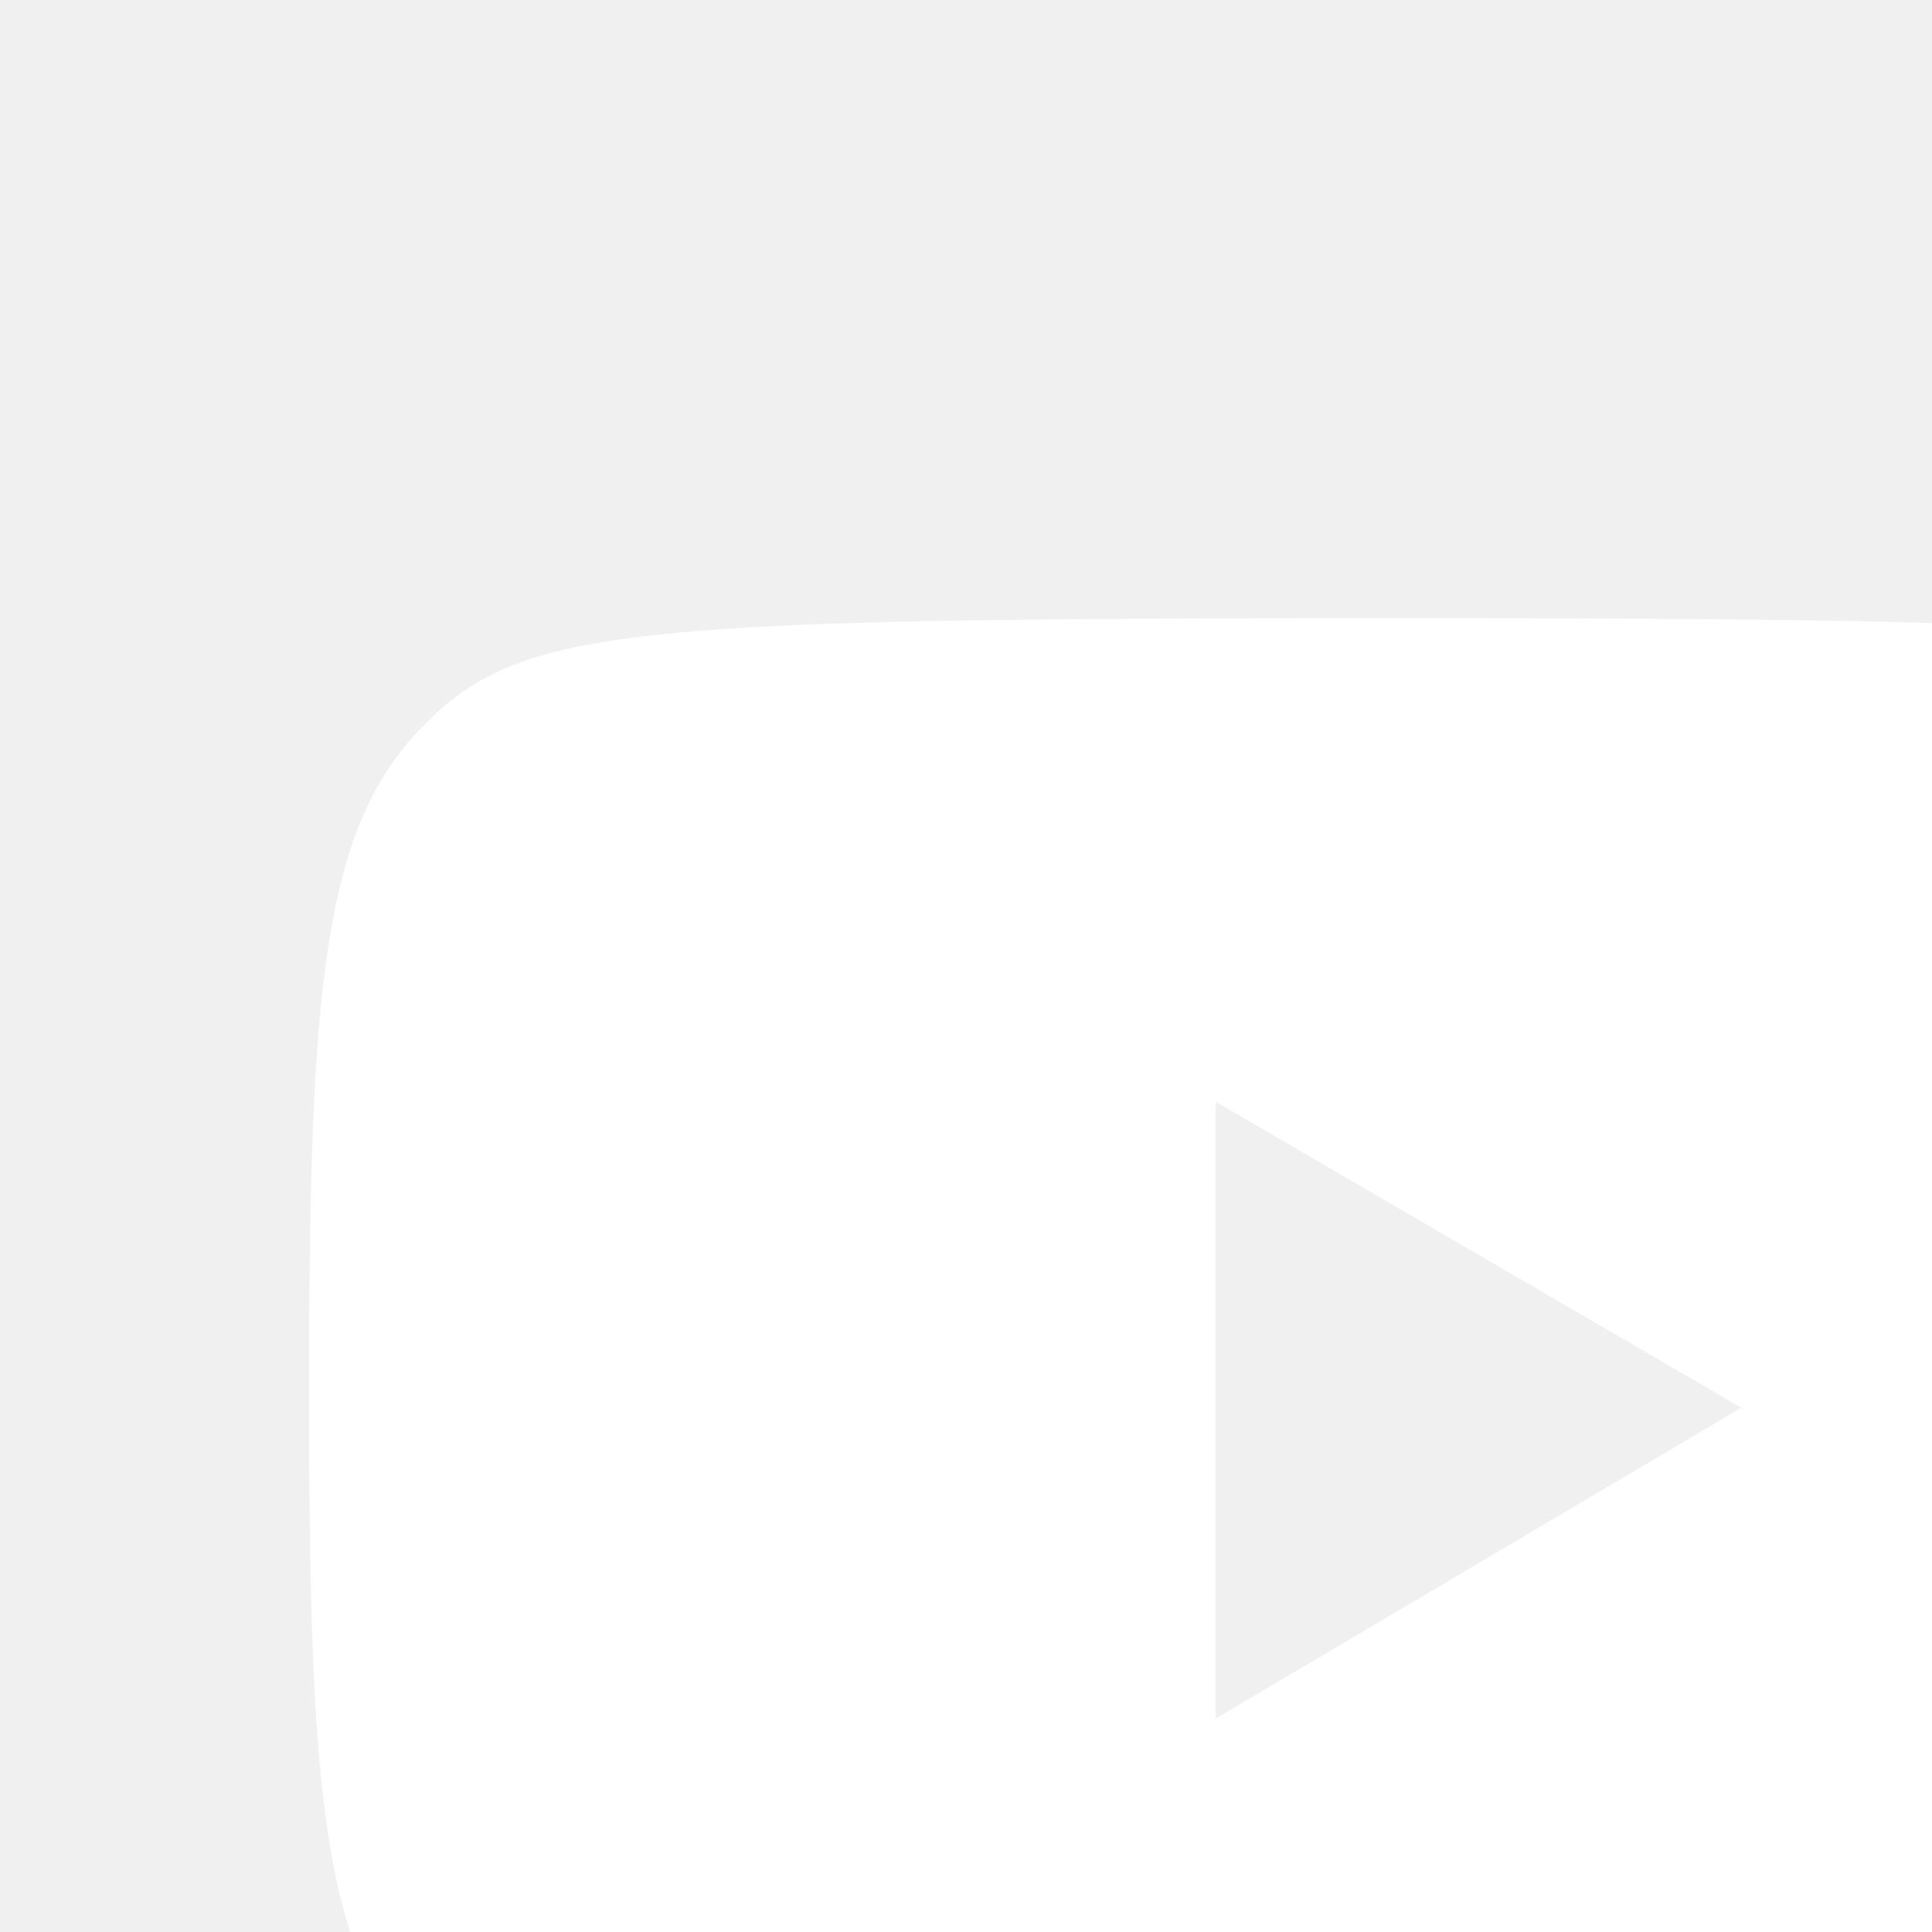
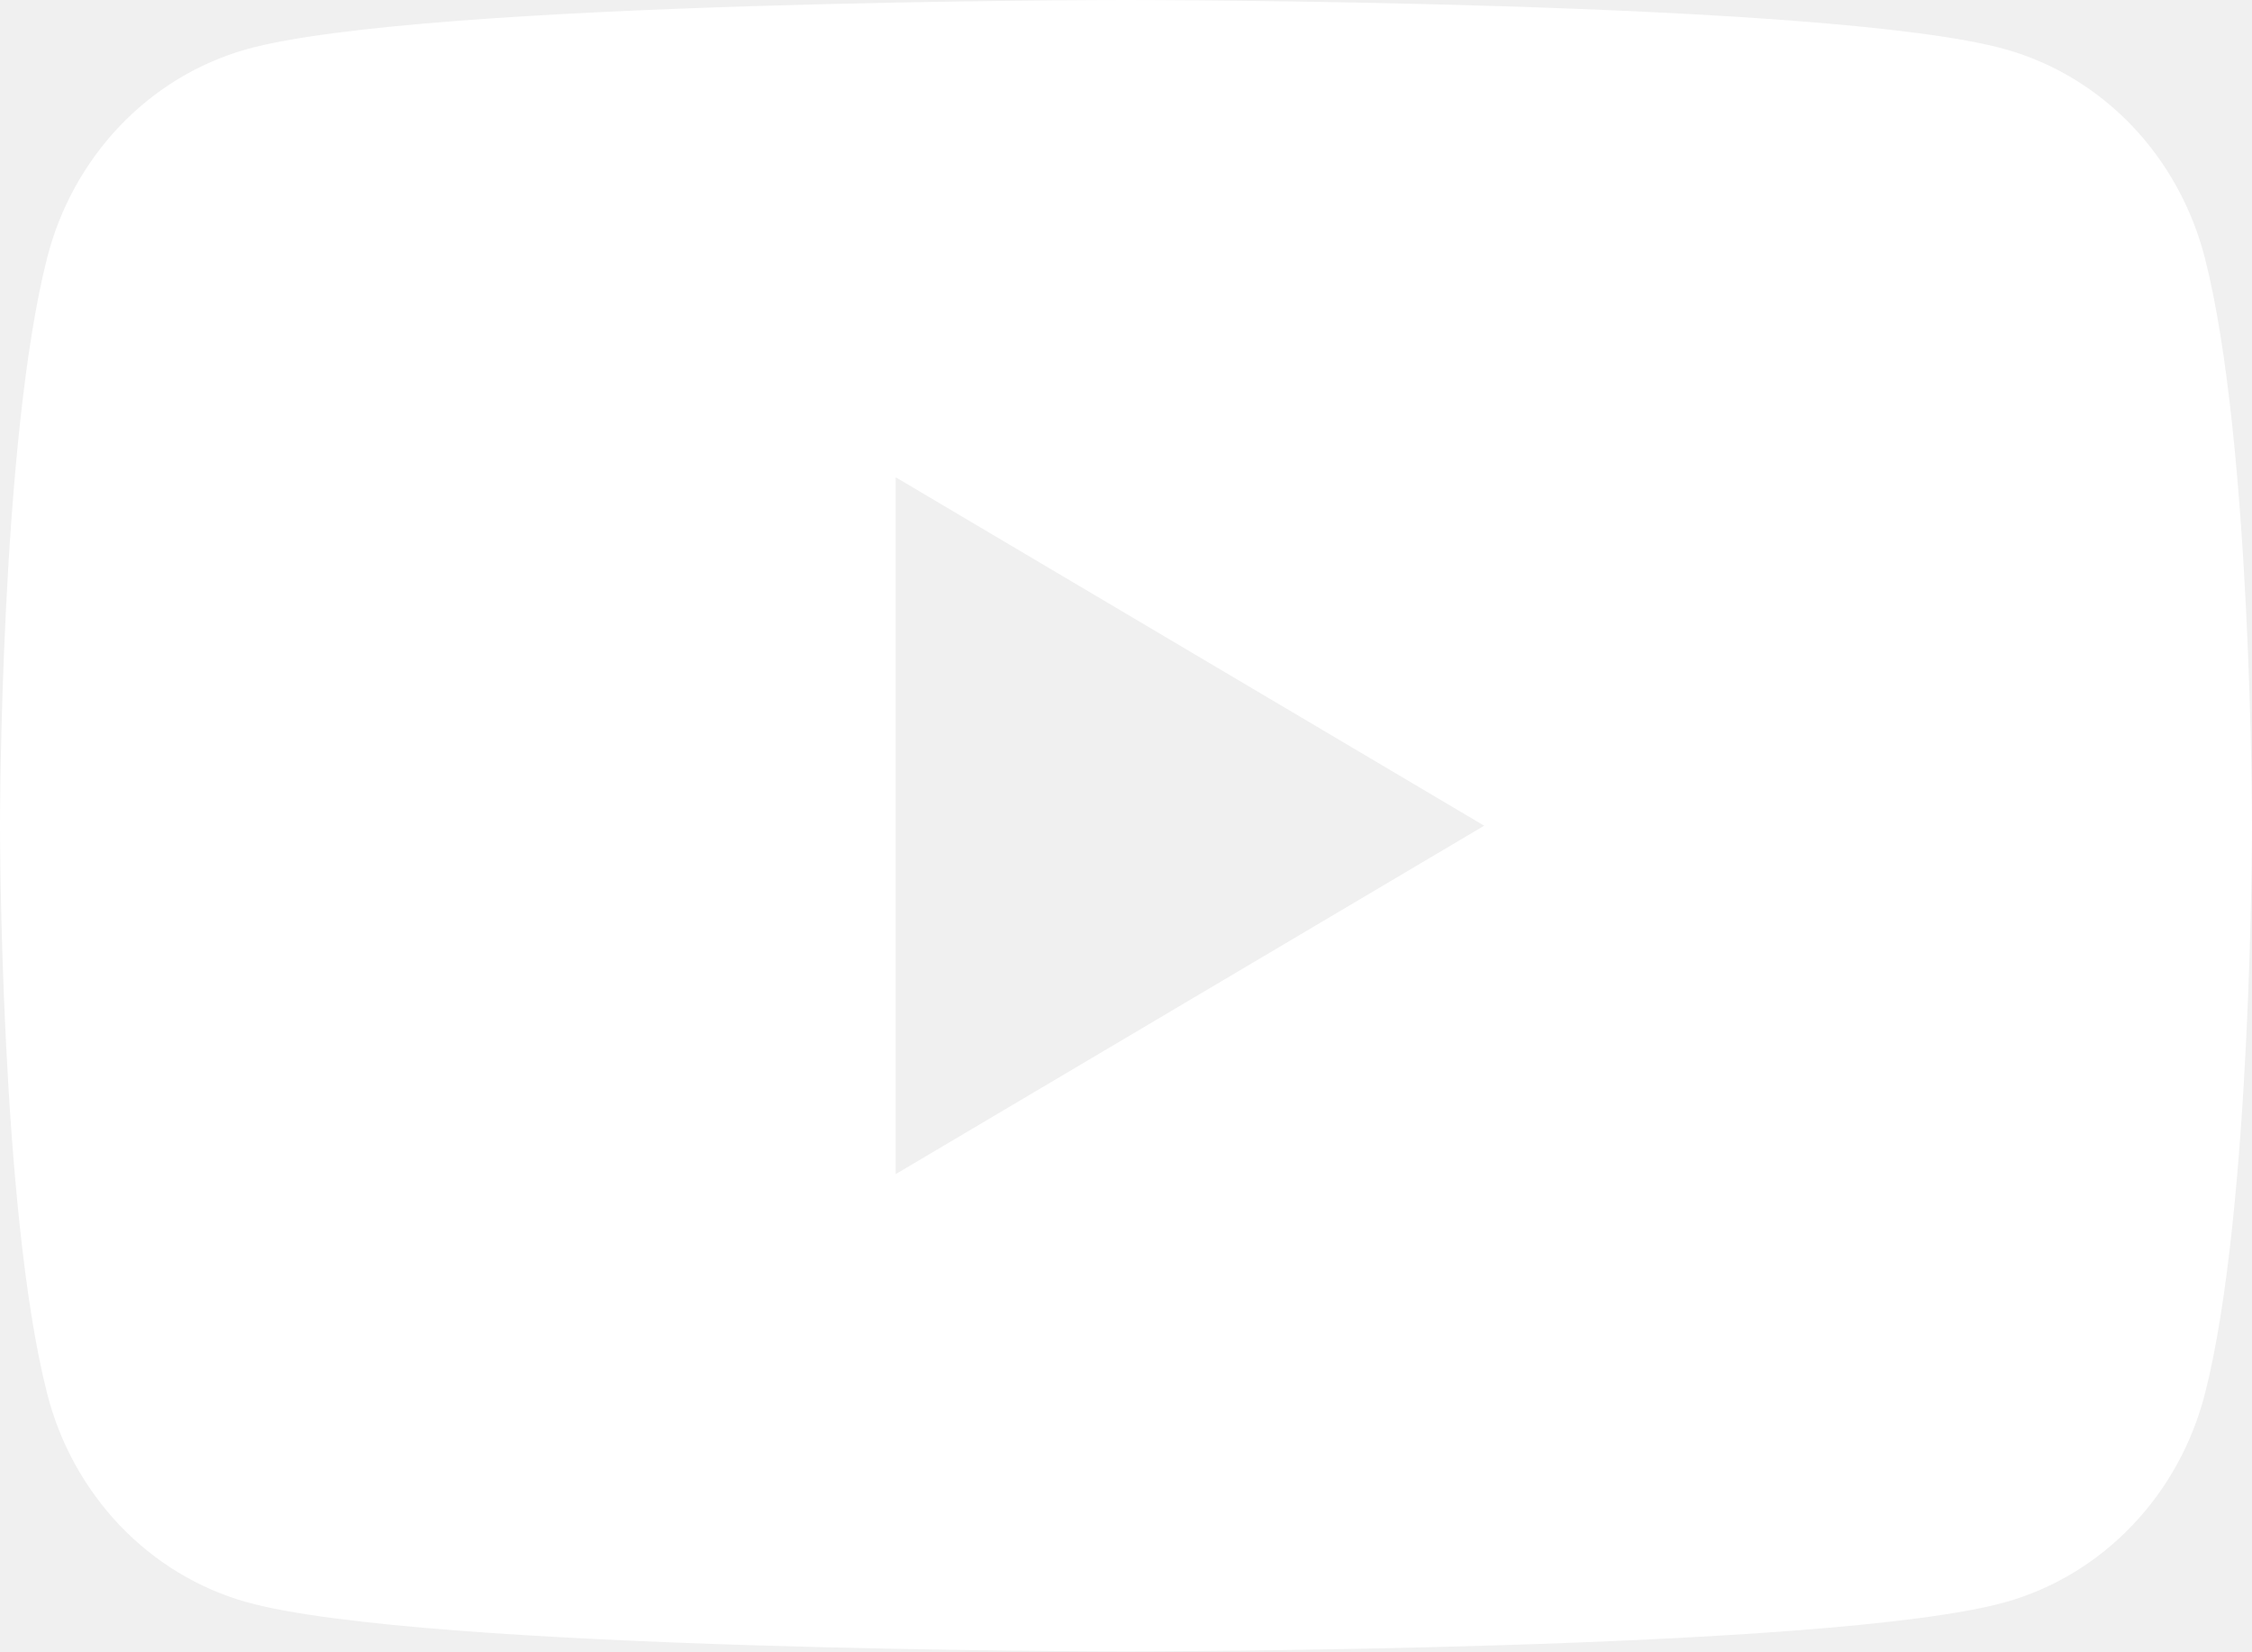
- <svg xmlns="http://www.w3.org/2000/svg" viewBox="0 0 50 50" width="64px" height="64px">
-   <path d="M61.115,18.856C63.666,21.503,64,25.709,64,36s-0.334,14.497-2.885,17.144C58.563,55.791,55.906,56,36,56 s-22.563-0.209-25.115-2.856C8.334,50.497,8,46.291,8,36s0.334-14.497,2.885-17.144S16.094,16,36,16S58.563,16.209,61.115,18.856z M31.464,44.476l13.603-8.044l-13.603-7.918V44.476z" fill="#FFFFFF" />
+ <svg xmlns="http://www.w3.org/2000/svg" width="15" height="11" viewBox="0 0 15 11" fill="none">
+   <path d="M14.686 1.718C14.601 1.386 14.434 1.083 14.202 0.839C13.969 0.595 13.679 0.419 13.36 0.329C12.191 7.7546e-08 7.5 0 7.5 0C7.5 0 2.809 7.7546e-08 1.639 0.329C1.321 0.419 1.031 0.595 0.798 0.839C0.566 1.083 0.398 1.386 0.314 1.718C0 2.944 0 5.5 0 5.5C0 5.5 0 8.056 0.314 9.282C0.398 9.614 0.566 9.917 0.798 10.161C1.031 10.405 1.321 10.581 1.64 10.671C2.809 11 7.5 11 7.5 11C7.5 11 12.191 11 13.361 10.671C13.679 10.581 13.97 10.405 14.202 10.161C14.435 9.918 14.602 9.614 14.687 9.282C15 8.056 15 5.5 15 5.5C15 5.5 15 2.944 14.686 1.718ZM5.966 7.821V3.179L9.886 5.5L5.966 7.821Z" fill="white" />
</svg>
